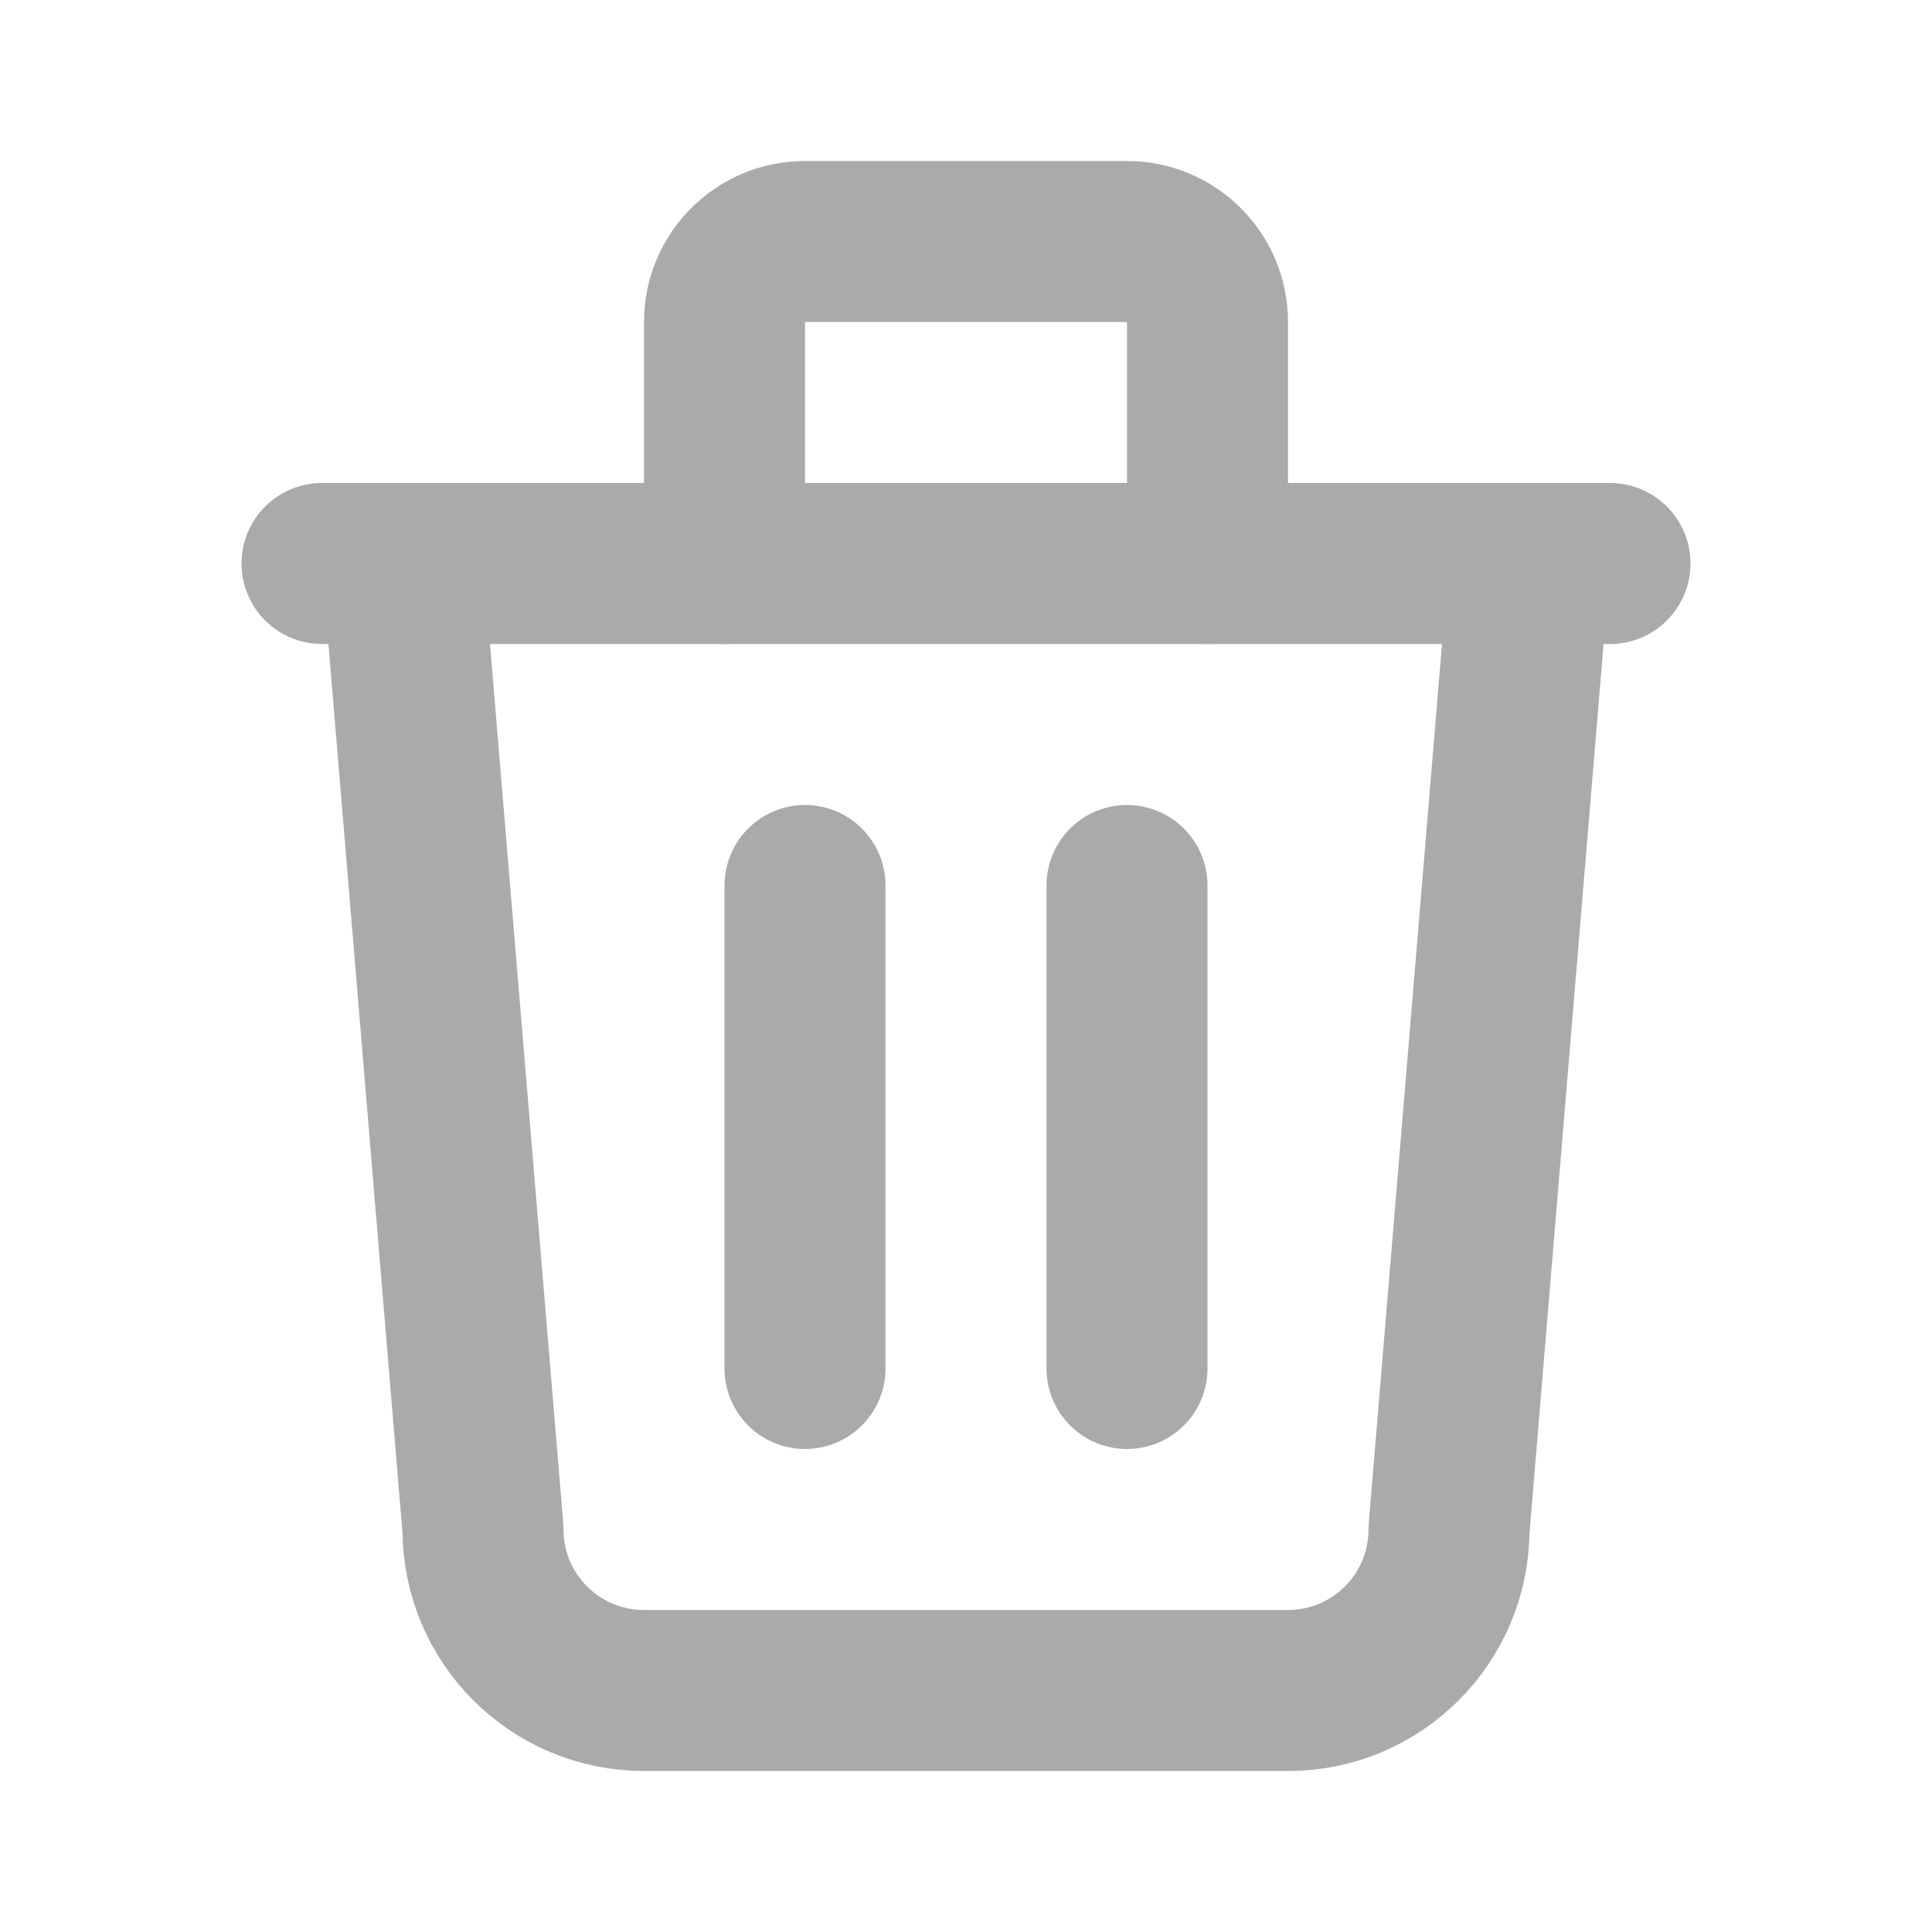
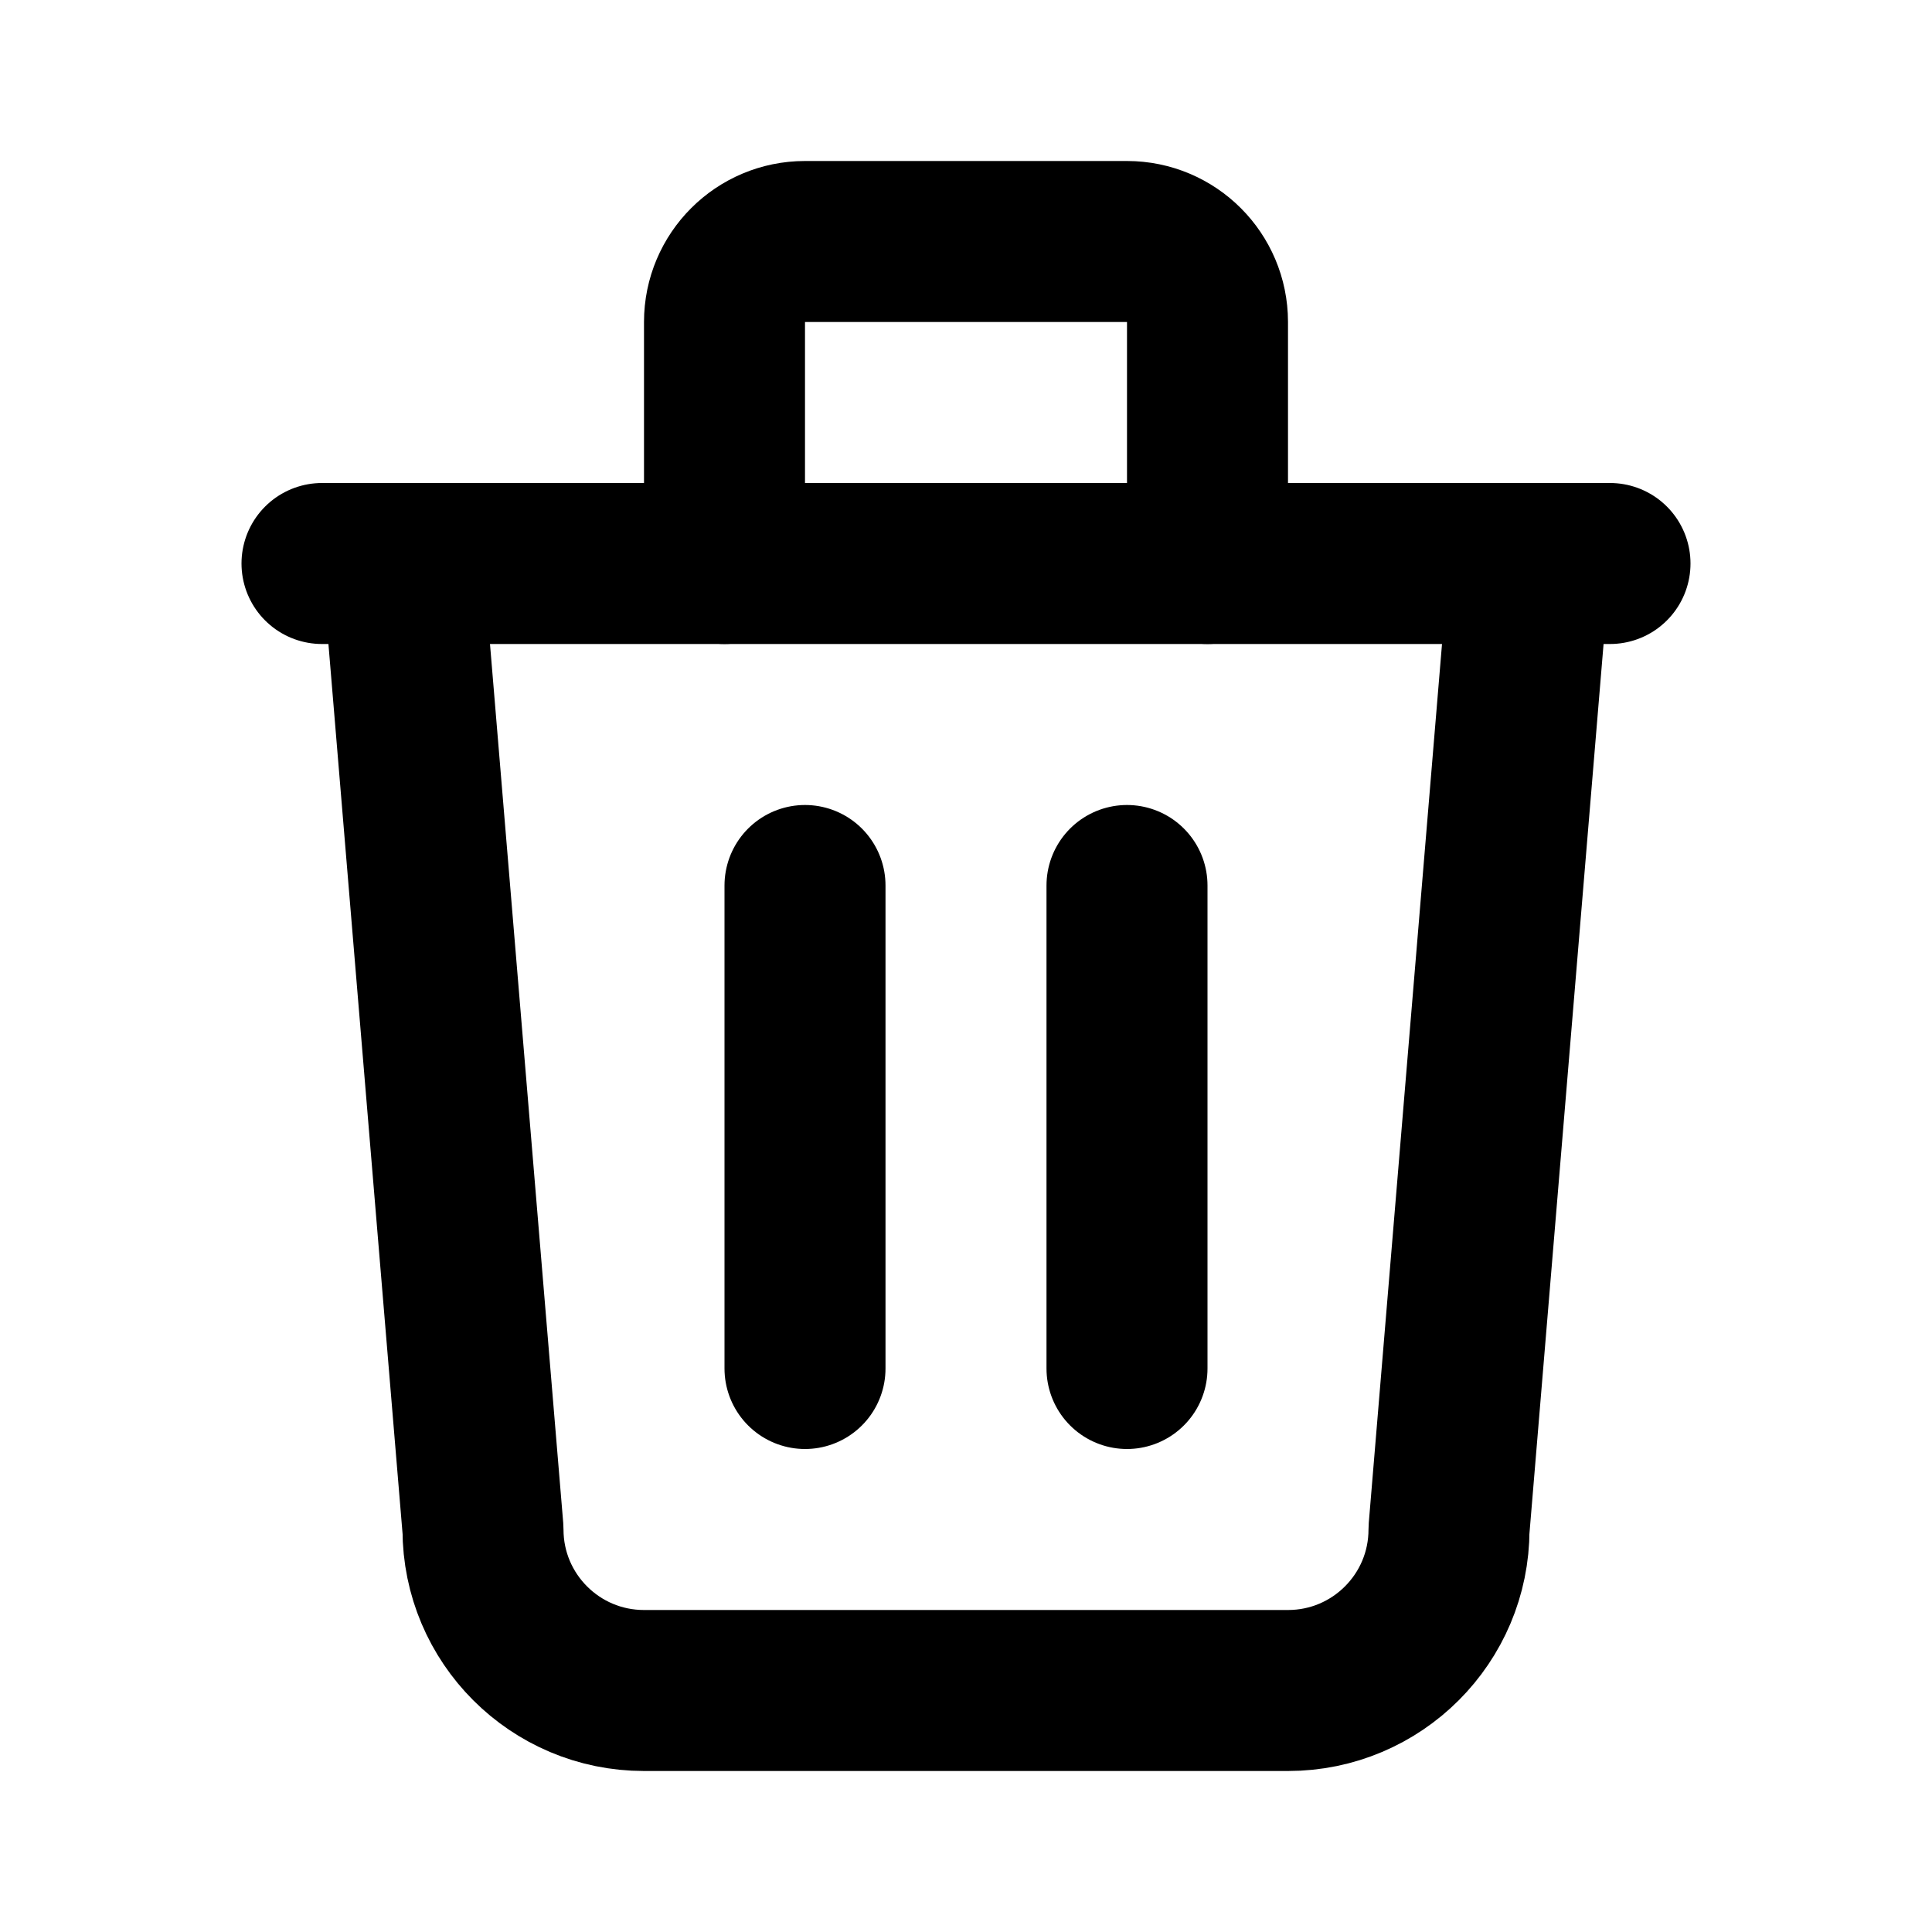
- <svg xmlns="http://www.w3.org/2000/svg" width="24" height="24" viewBox="0 0 24 24" fill="none" stroke="#aaa" stroke-width="2" stroke-linecap="round" stroke-linejoin="round">
+ <svg xmlns="http://www.w3.org/2000/svg" width="24" height="24" viewBox="0 0 24 24" fill="none" stroke="currentColor" stroke-width="2" stroke-linecap="round" stroke-linejoin="round">
  <path d="M4 7l16 0" />
  <path d="M10 11l0 6" />
  <path d="M14 11l0 6" />
  <path d="M5 7l1 12a2 2 0 0 0 2 2h8a2 2 0 0 0 2 -2l1 -12" />
  <path d="M9 7v-3a1 1 0 0 1 1 -1h4a1 1 0 0 1 1 1v3" />
</svg>
